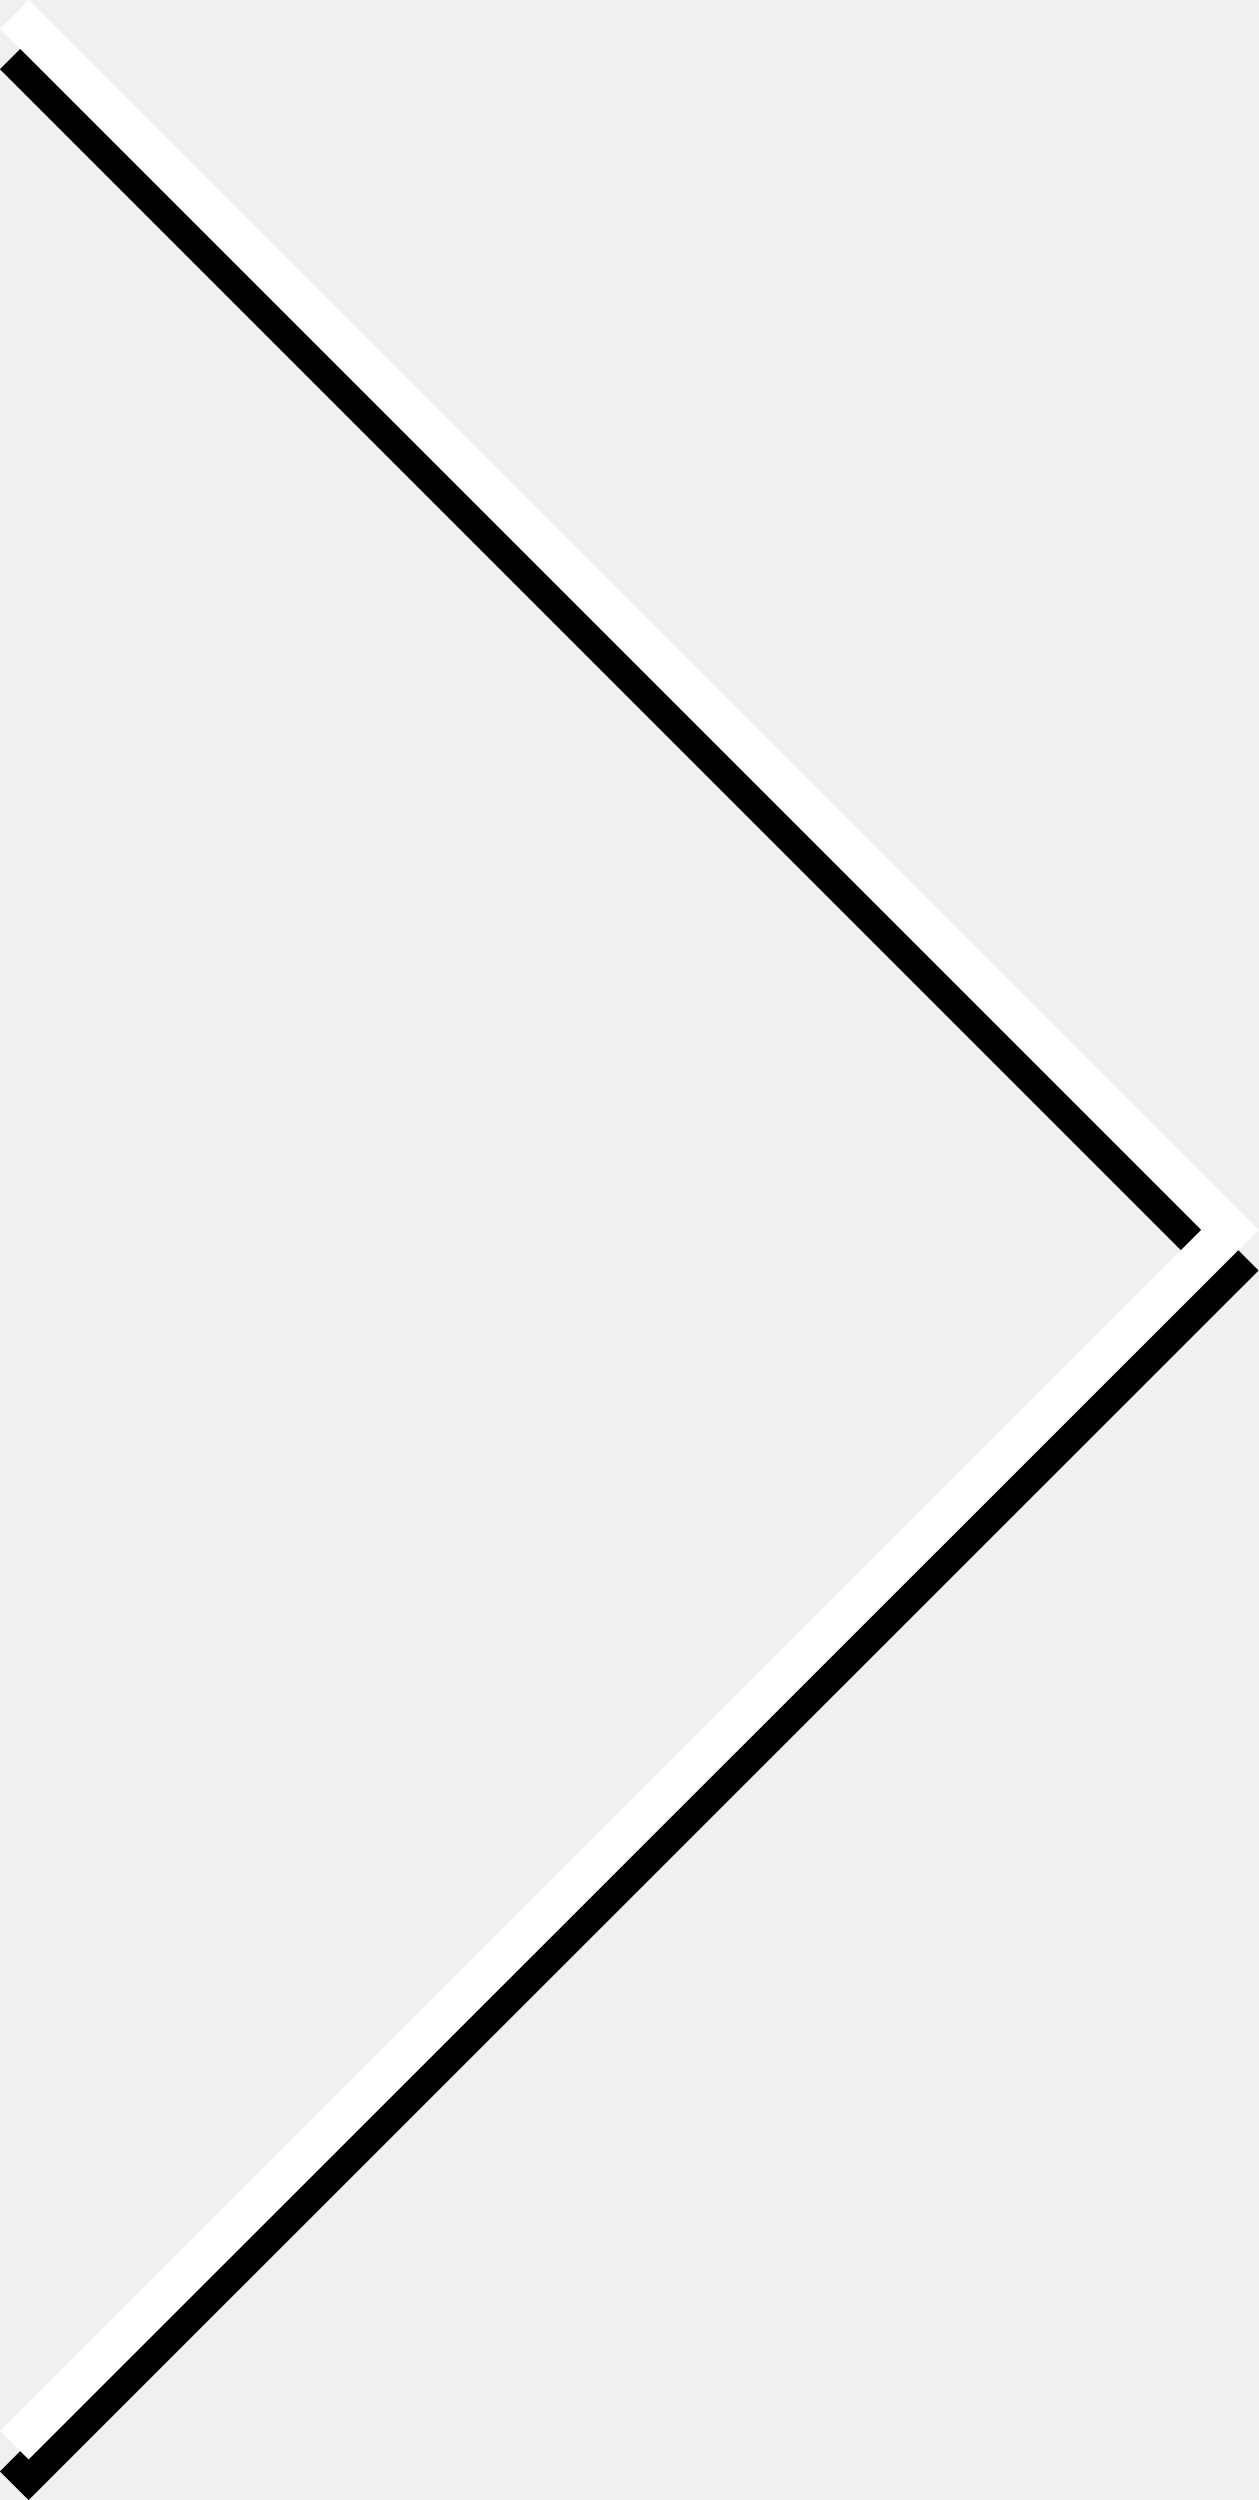
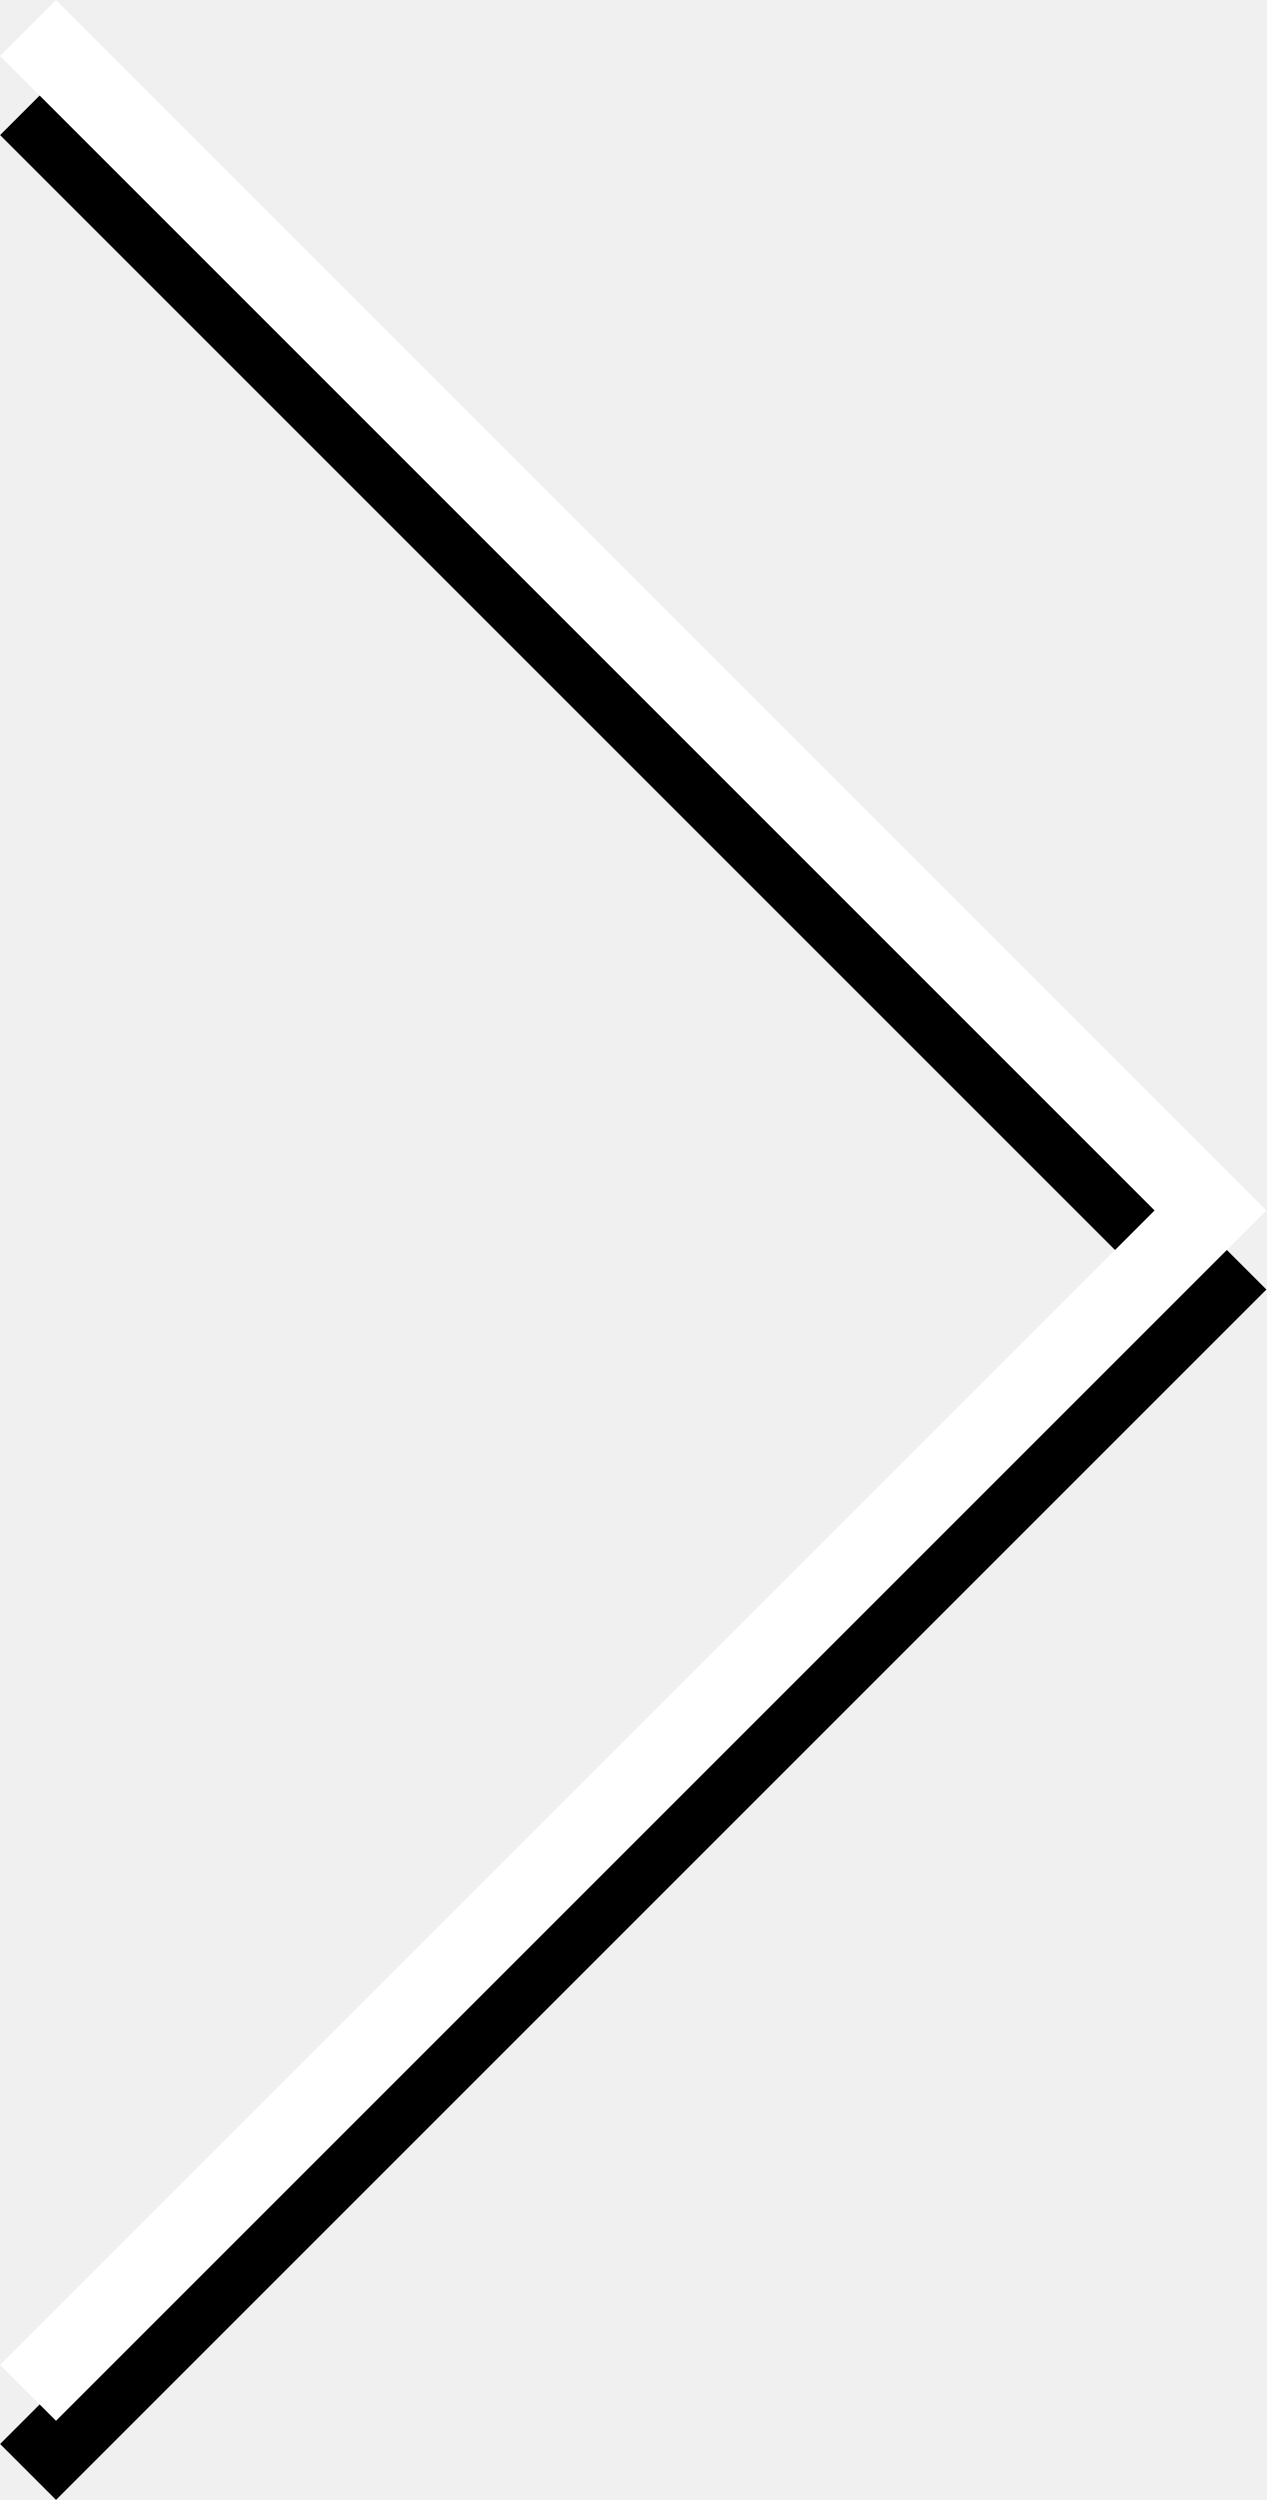
- <svg xmlns="http://www.w3.org/2000/svg" viewBox="0 0 30.97 61.53">
+ <svg xmlns="http://www.w3.org/2000/svg" viewBox="0 0 32.03 63.24">
  <defs>
-     <style>.cls-1,.cls-2{fill:none;stroke-miterlimit:10;}.cls-1{stroke:#000;}.cls-2{stroke:#fff;}</style>
+     <style>.cls-1,.cls-2{fill:none;stroke-miterlimit:10;stroke-width:2px;}.cls-1{stroke:#000;}.cls-2{stroke:#fff;}</style>
  </defs>
  <g id="Ebene_2" data-name="Ebene 2">
    <g id="UI">
-       <polyline id="Forth" class="cls-1" points="0.35 1.35 30.27 31.27 0.35 61.18" />
-       <polyline id="Forth-2" data-name="Forth" class="cls-2" points="0.35 0.35 30.27 30.27 0.35 60.18" />
+       <polyline id="Forth" class="cls-1" points="0.71 2.71 30.62 32.62 0.71 62.53" />
+       <polyline id="Forth-2" data-name="Forth" class="cls-2" points="0.71 0.71 30.62 30.62 0.71 60.53" />
    </g>
  </g>
</svg>
